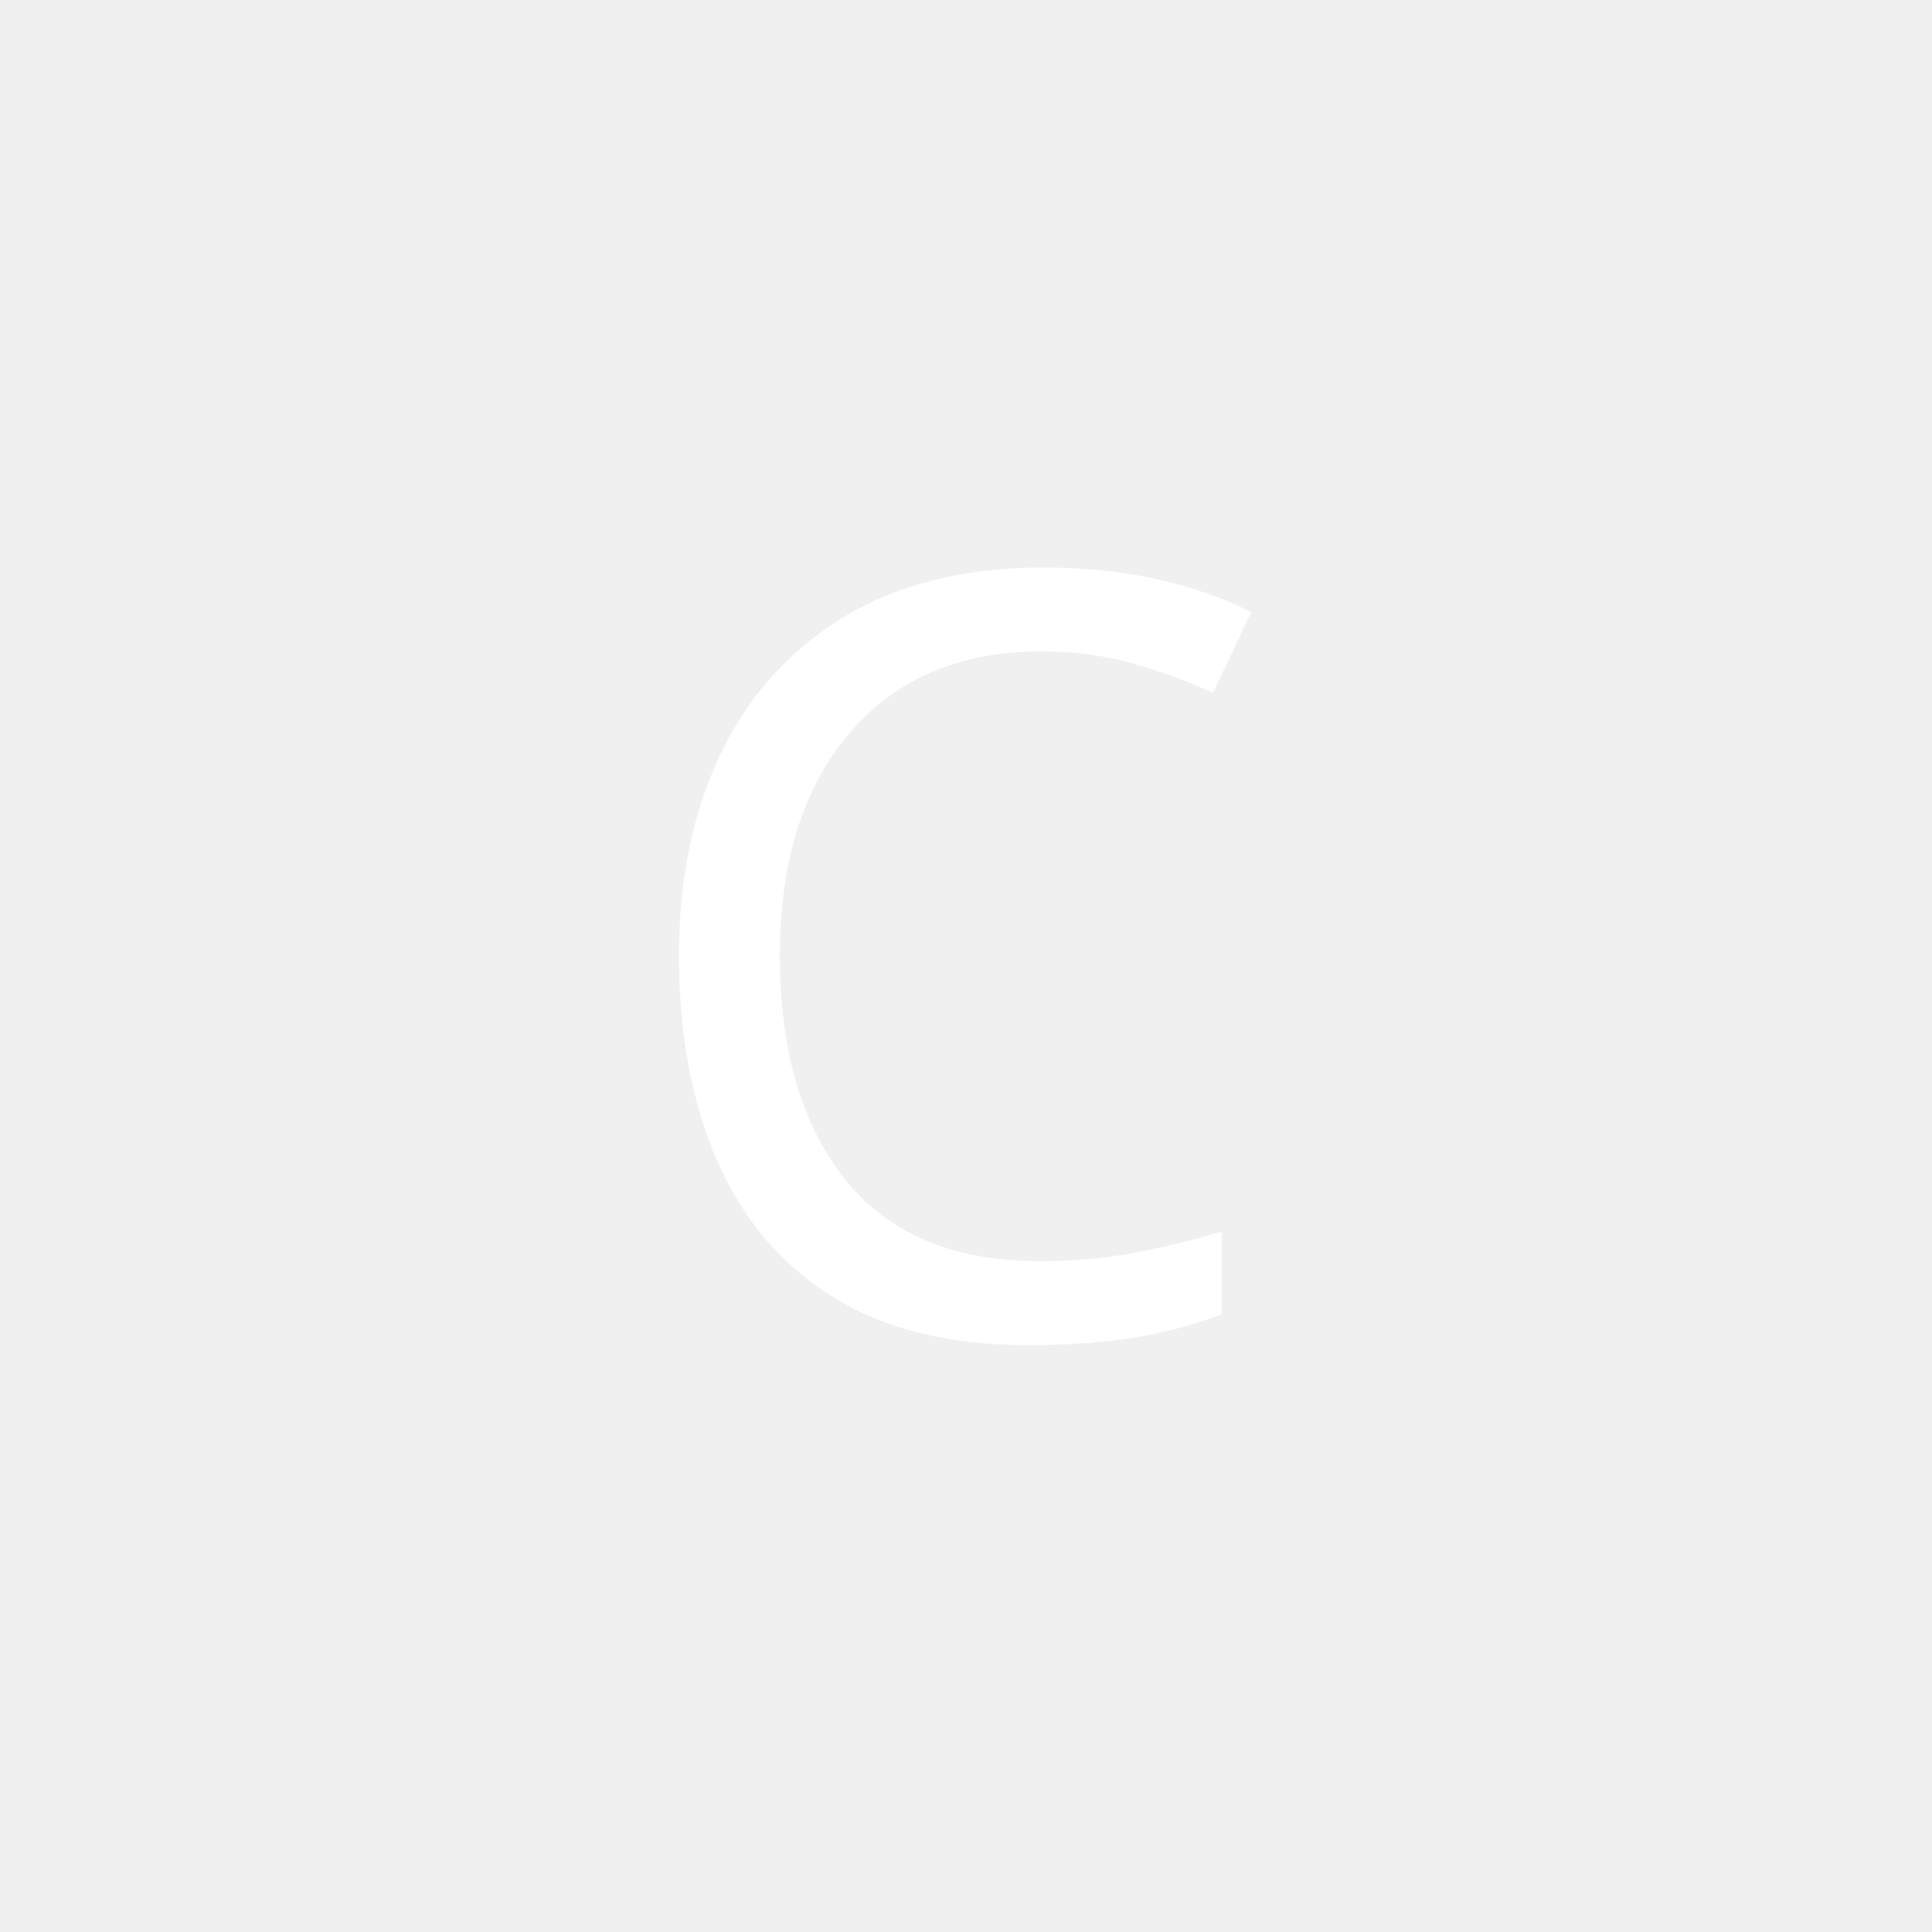
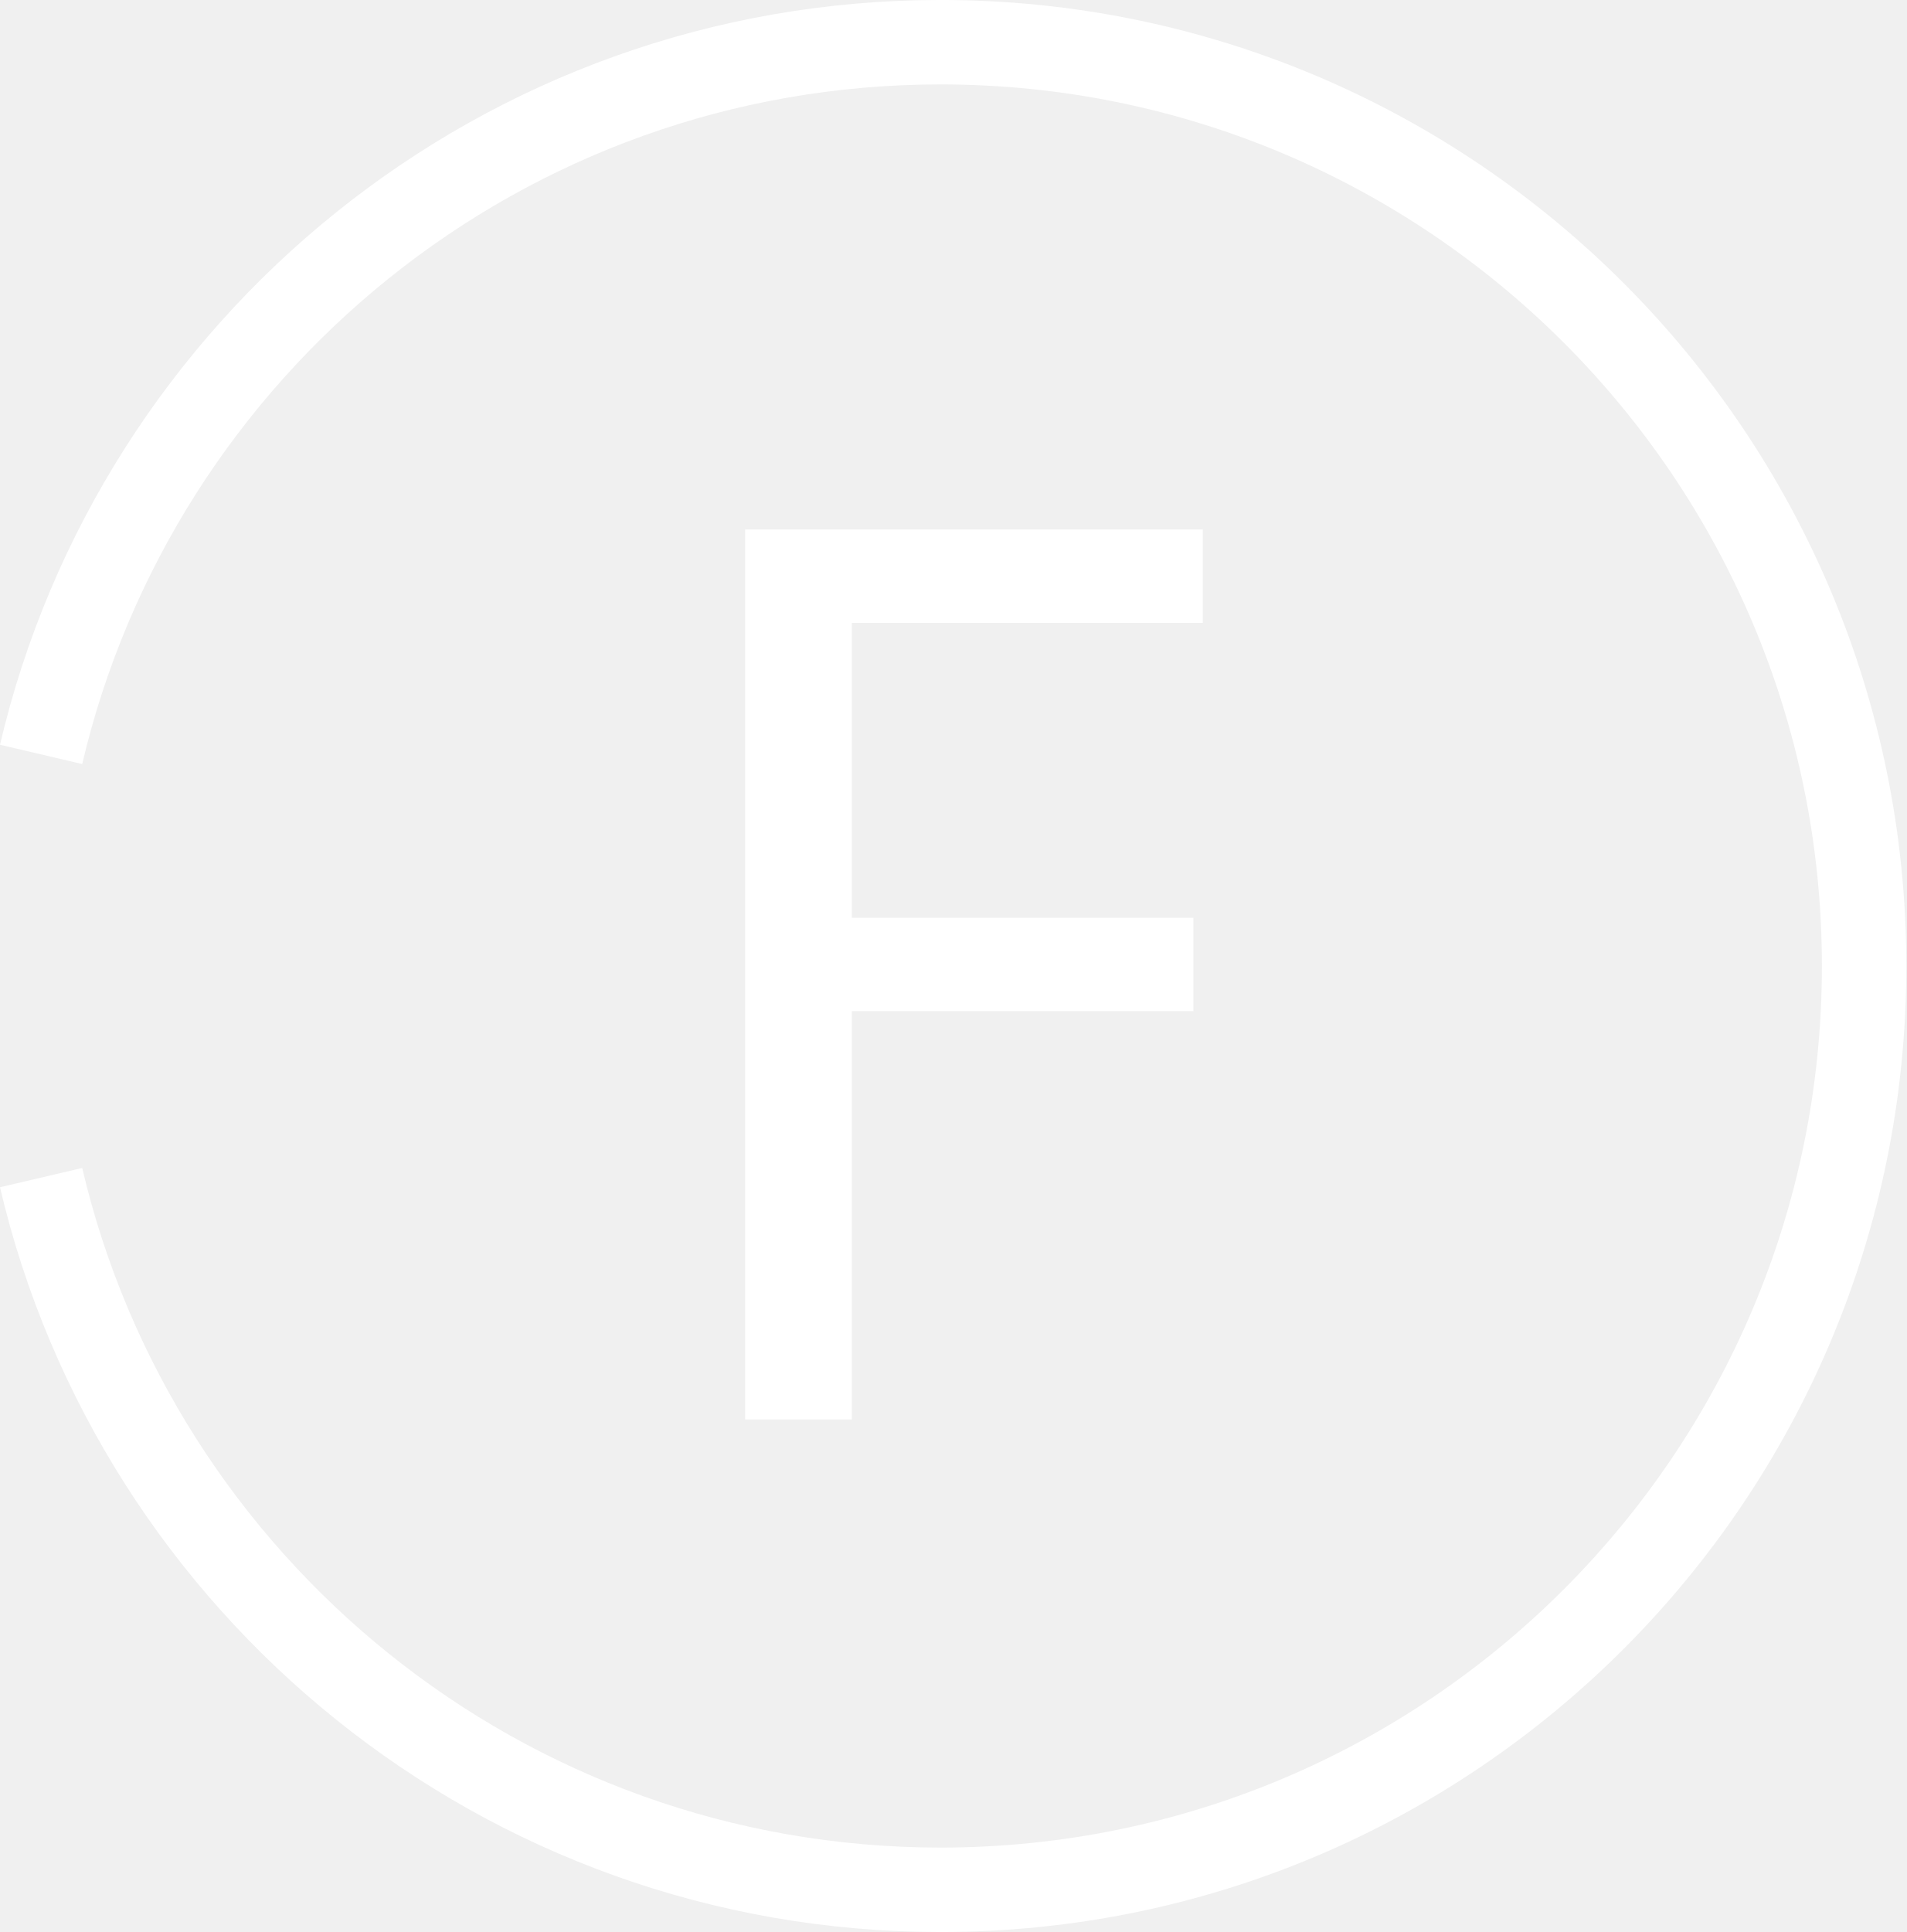
- <svg xmlns="http://www.w3.org/2000/svg" width="400" height="400" viewBox="0 0 456 456" version="1.1" id="svg5">
-   <defs id="defs2" />
-   <g id="layer1">
-     <text xml:space="preserve" style="font-size:250px;font-family:sans-serif;-inkscape-font-specification:sans-serif;fill:#ffffff;stroke:#ffffff;stroke-width:0.05;stroke-linejoin:round" x="145" y="315" id="text236" transform="scale(1.000162,0.9998378)">
-       <tspan id="tspan234" style="fill:#ffffff;stroke:#ffffff;stroke-width:0.05" x="145" y="315">C</tspan>
-     </text>
+ <svg xmlns="http://www.w3.org/2000/svg" id="Lag_2" viewBox="0 0 384.03 389.15">
+   <defs>
+     <style>.cls-1{fill:#fff;}.cls-2{fill:none;stroke:#fff;stroke-miterlimit:10;stroke-width:17.01px;}</style>
+   </defs>
+   <g id="Lag_1-2">
+     <path class="cls-1" d="m150.11,285.92V106.65h92.19v18.81h-70.69v59.4h68.8v18.81h-68.8v82.24h-21.5Z" />
+     <path class="cls-2" d="m8.28,151.95C27.57,69.72,101.36,8.5,189.46,8.5c102.77,0,186.07,83.31,186.07,186.08s-83.3,186.07-186.07,186.07c-88.1,0-161.9-61.23-181.18-143.45" />
  </g>
</svg>
